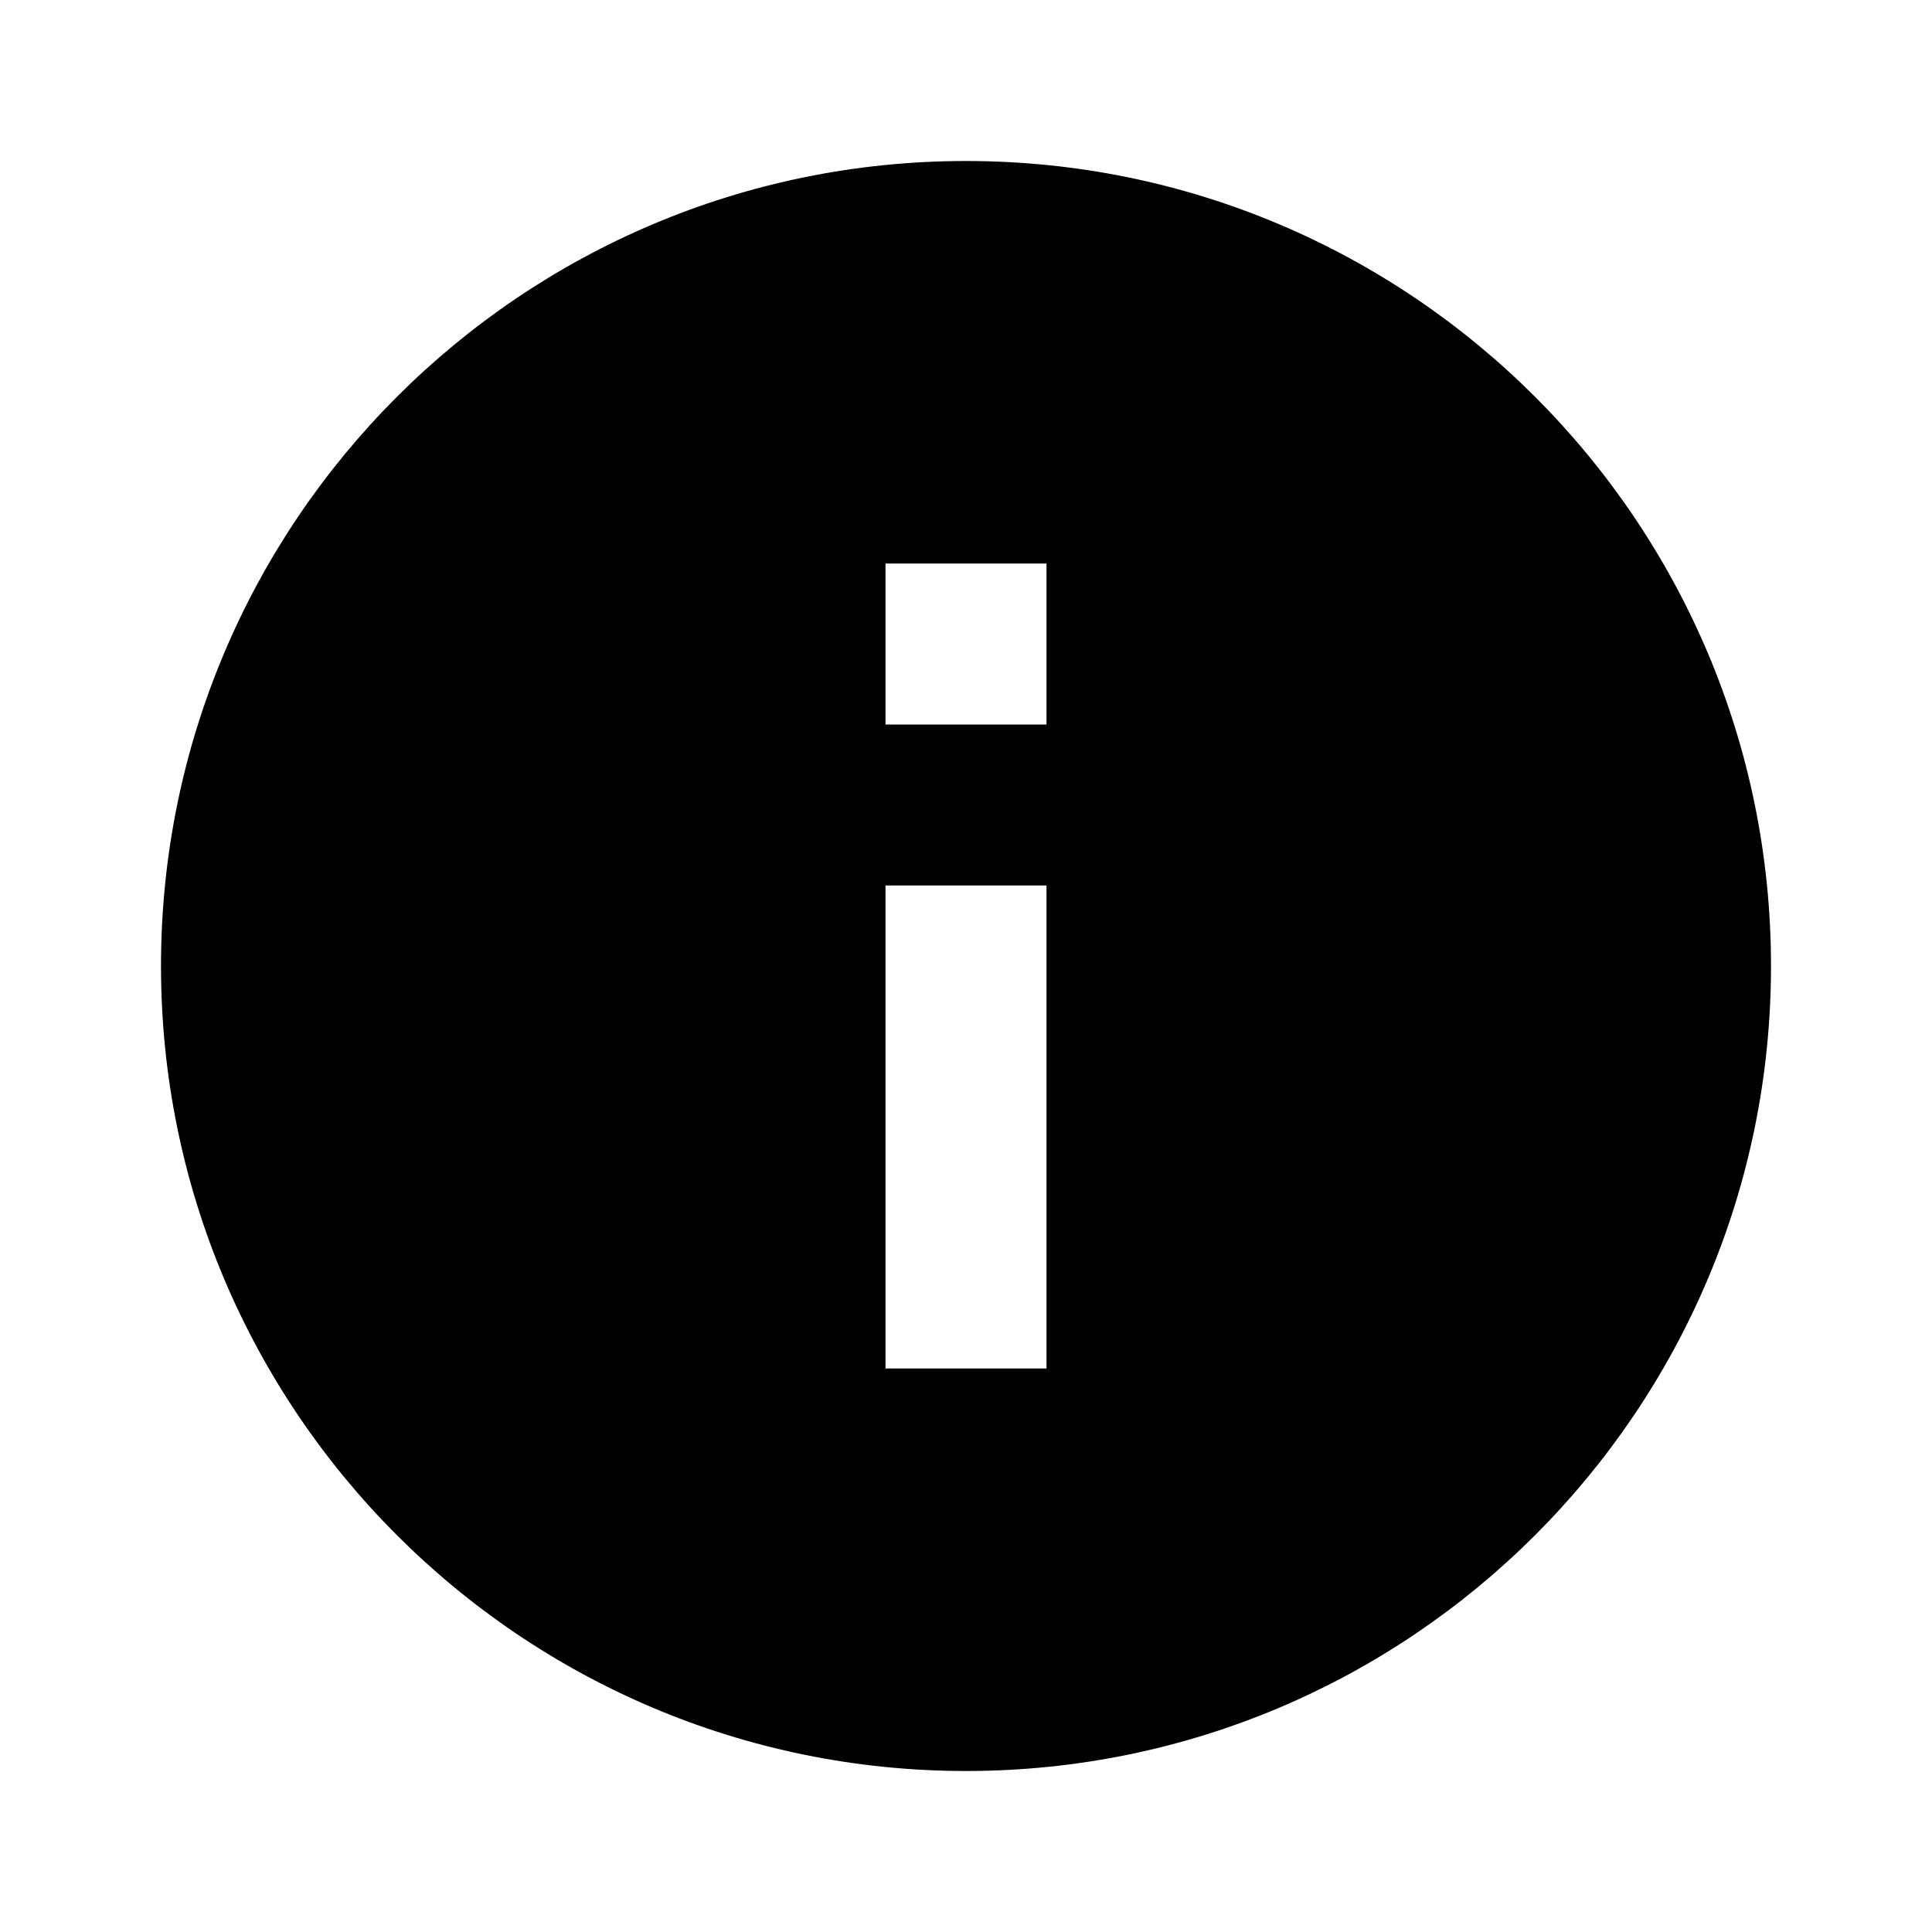
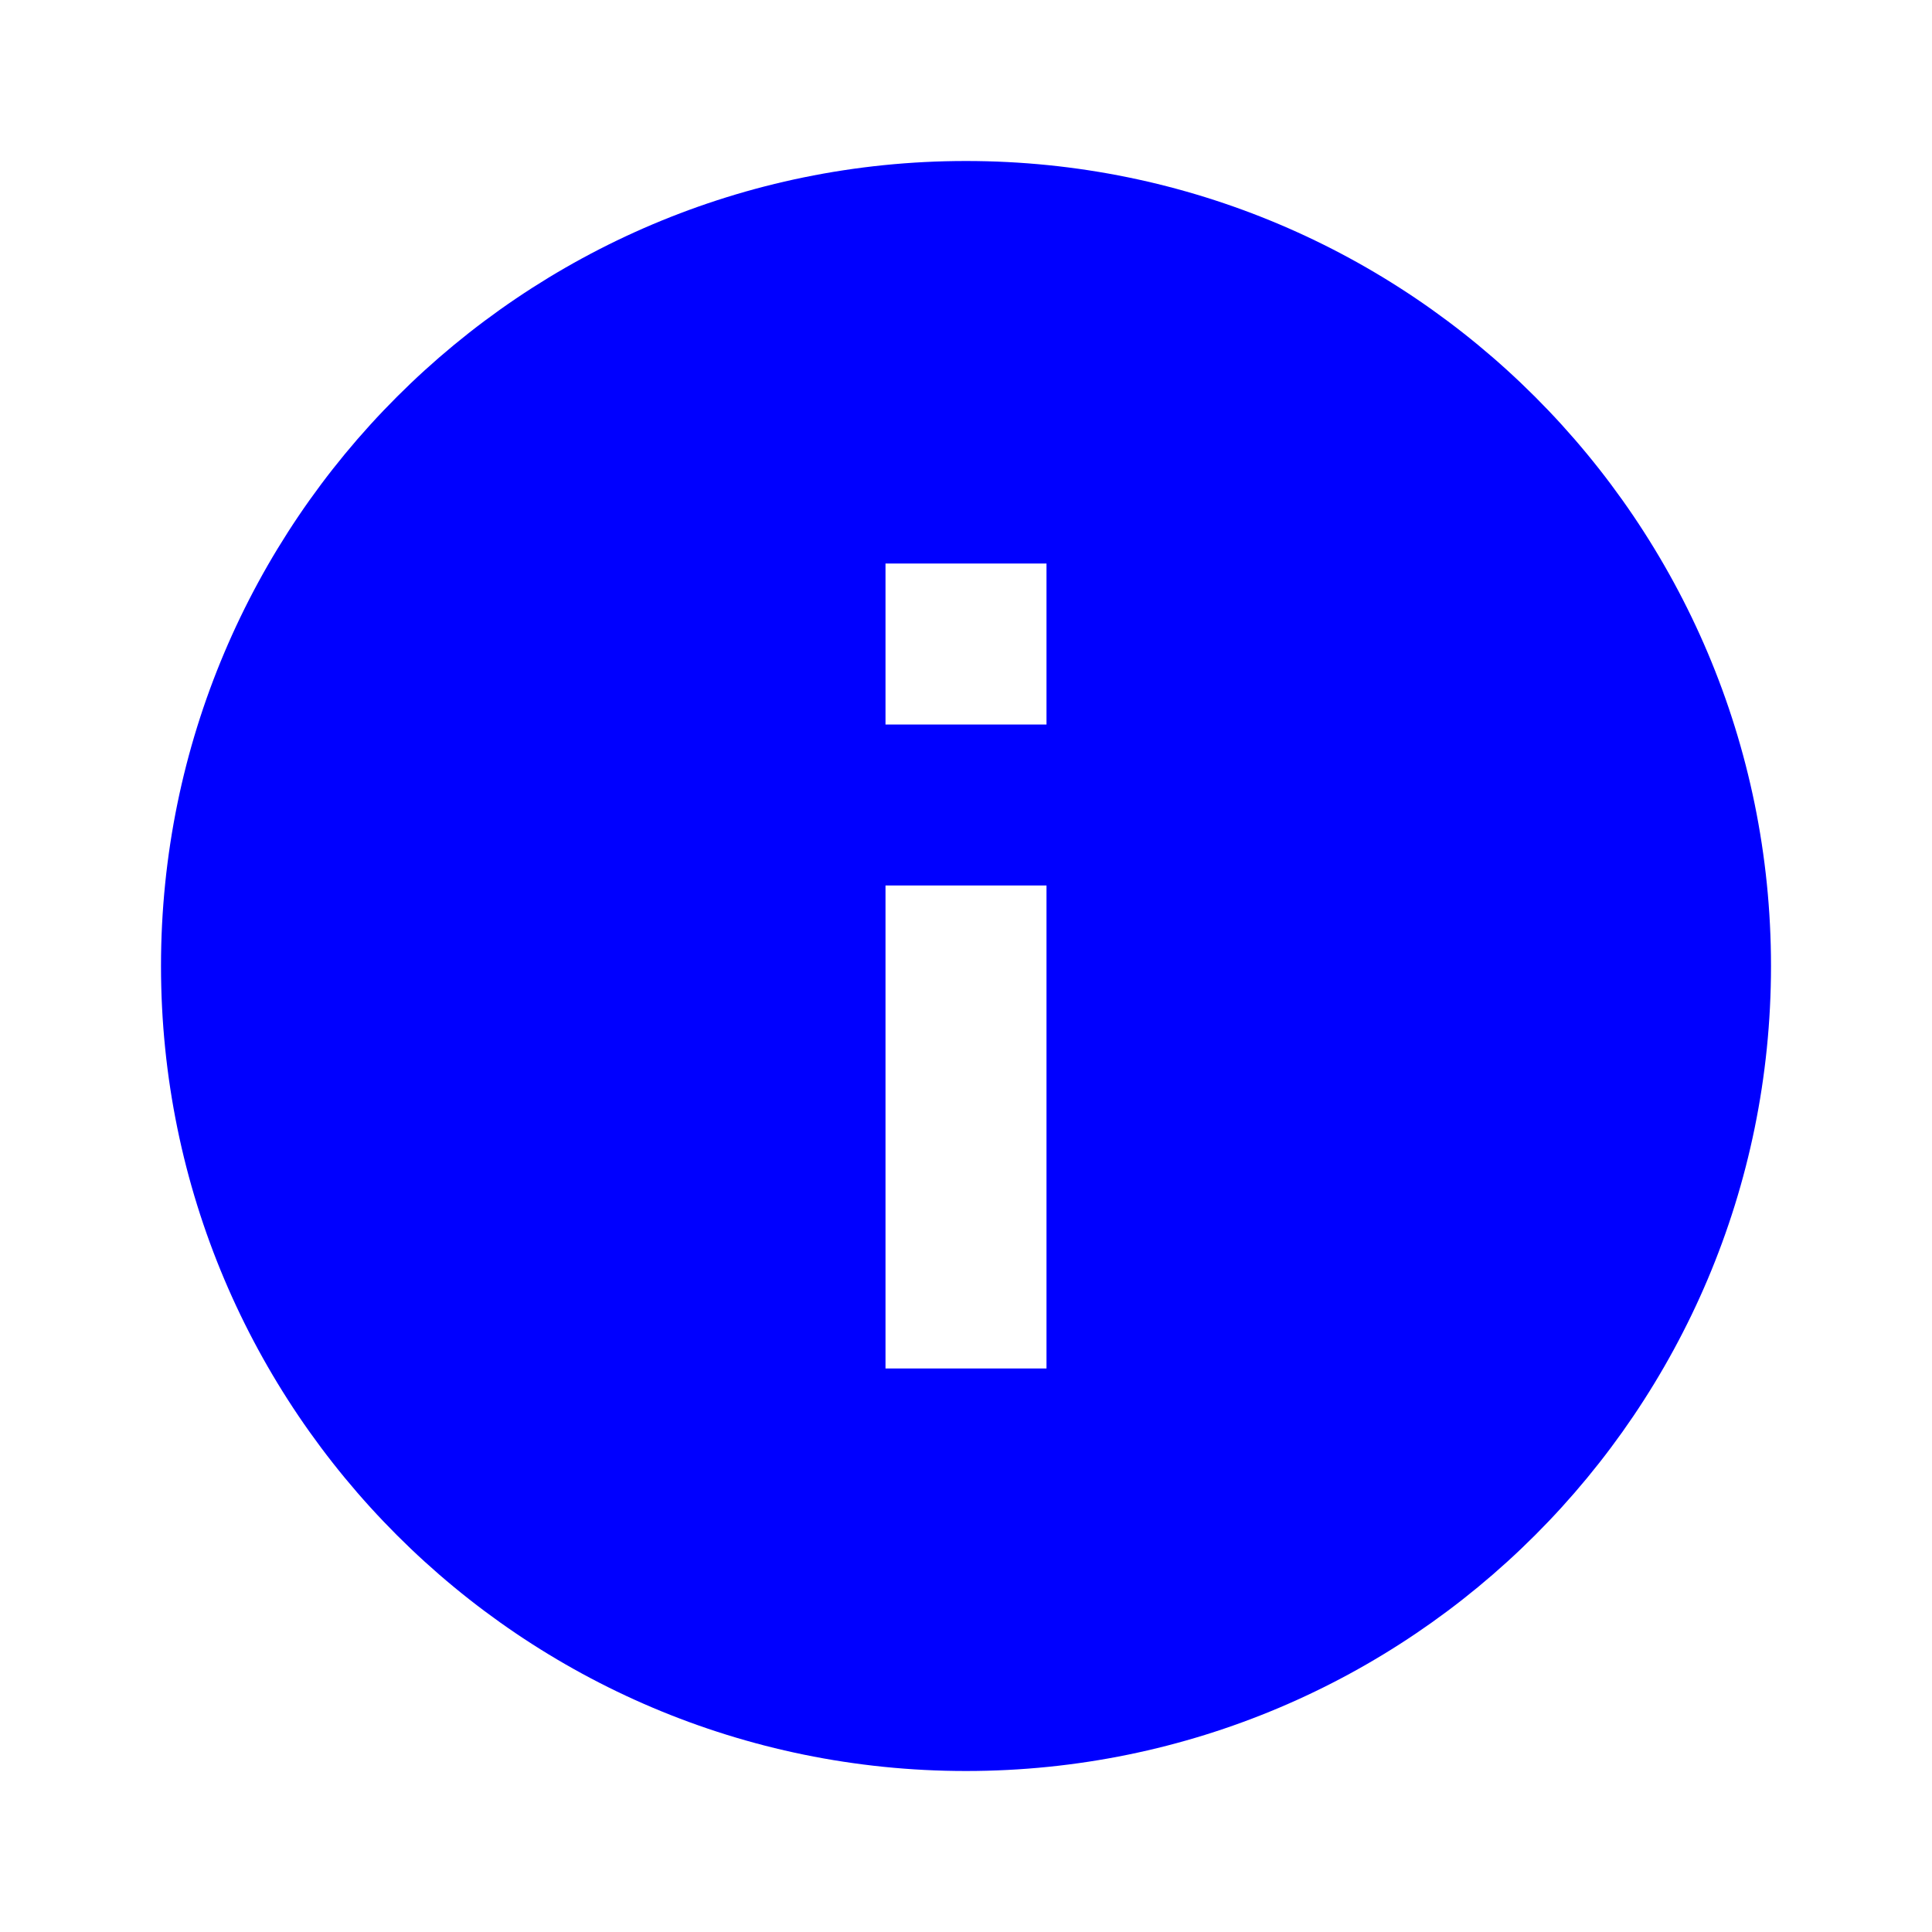
<svg xmlns="http://www.w3.org/2000/svg" viewBox="0 0 24 24">
  <path d="M0 0h24v24H0z" fill="none" />
-   <path d="M12 2C6.48 2 2 6.48 2 12s4.48 10 10 10 10-4.48 10-10S17.52 2 12 2zm1 15h-2v-6h2v6zm0-8h-2V7h2v2z" />
+   <path fill="blue" d="M12 2C6.48 2 2 6.48 2 12s4.48 10 10 10 10-4.48 10-10S17.52 2 12 2zm1 15h-2v-6h2v6zm0-8h-2V7h2v2z" />
</svg>
